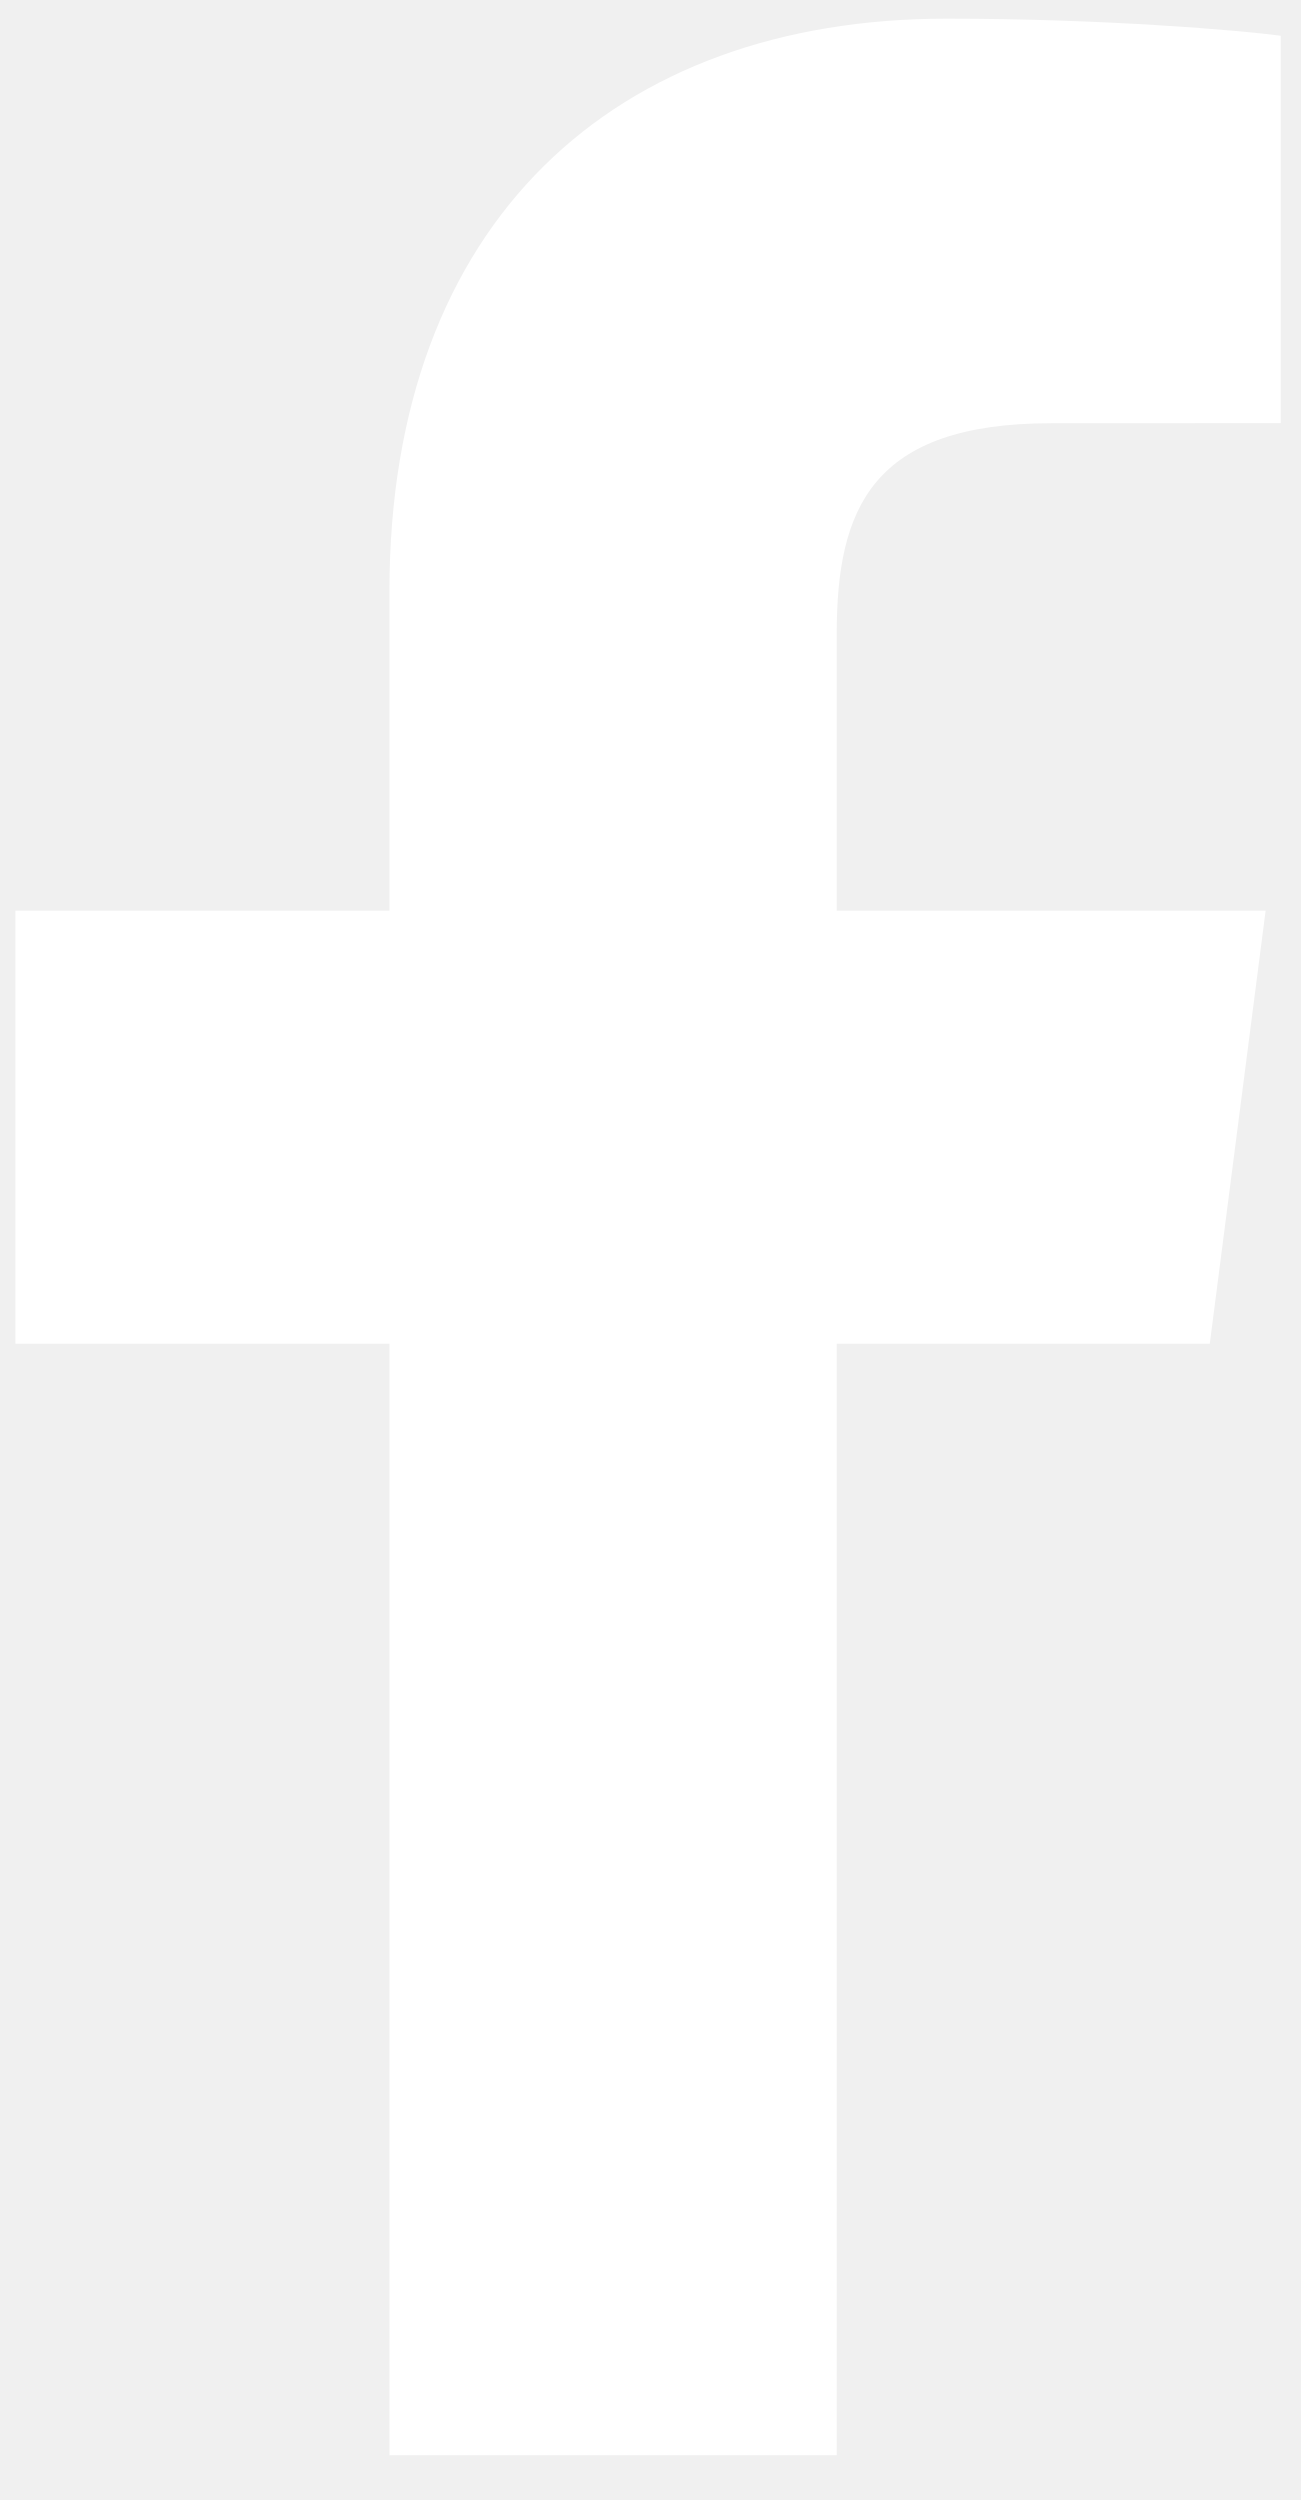
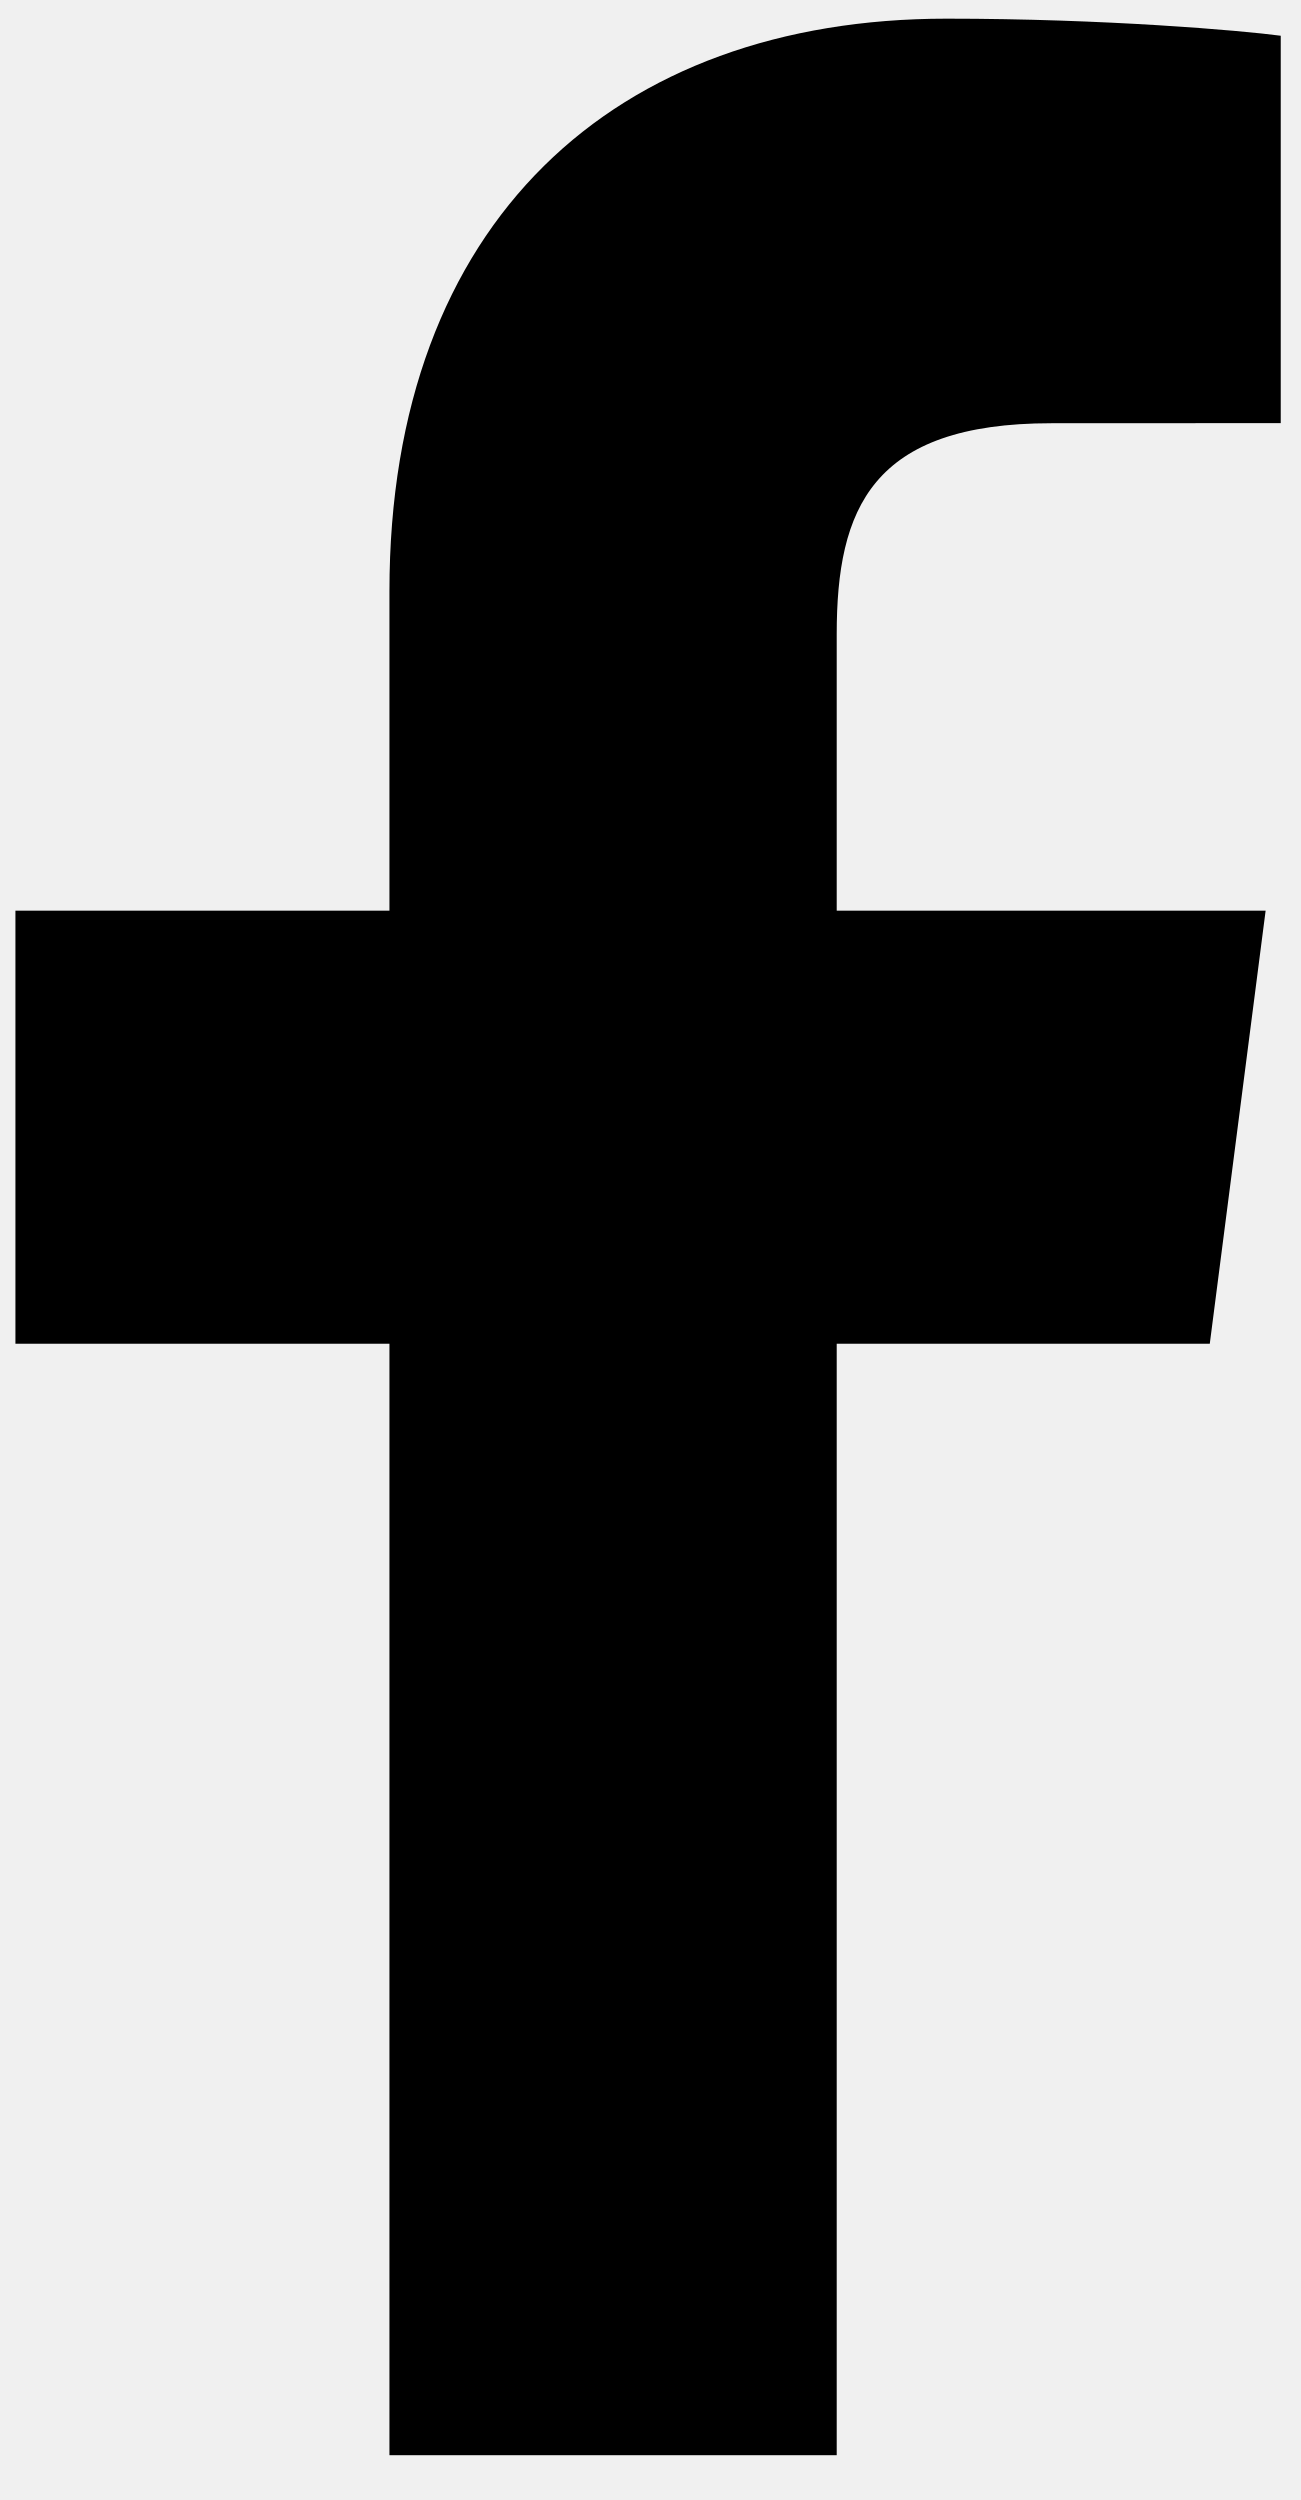
<svg xmlns="http://www.w3.org/2000/svg" width="116" height="223" preserveAspectRatio="xMidYMid">
  <g>
-     <rect fill="none" id="canvas_background" height="225" width="118" y="-1" x="-1" />
-   </g>
-   <g>
-     <g id="svg_1">
-       <path id="svg_2" fill="#FFFFFF" d="m74.635,219.001l0,-99.137l33.277,0l4.982,-38.635l-38.259,0l0,-24.668c0,-11.186 3.107,-18.809 19.148,-18.809l20.459,-0.009l0,-34.555c-3.54,-0.471 -15.684,-1.523 -29.812,-1.523c-29.498,0 -49.692,18.005 -49.692,51.071l0,28.493l-33.362,0l0,38.635l33.362,0l0,99.137l39.897,0" />
+     <g>
+       <path class="social-svg facebook" d="m74.635,219.001l0,-99.137l33.277,0l4.982,-38.635l-38.259,0l0,-24.668c0,-11.186 3.107,-18.809 19.148,-18.809l20.459,-0.009l0,-34.555c-3.54,-0.471 -15.684,-1.523 -29.812,-1.523c-29.498,0 -49.692,18.005 -49.692,51.071l0,28.493l-33.362,0l0,38.635l33.362,0l0,99.137l39.897,0" />
    </g>
  </g>
</svg>
